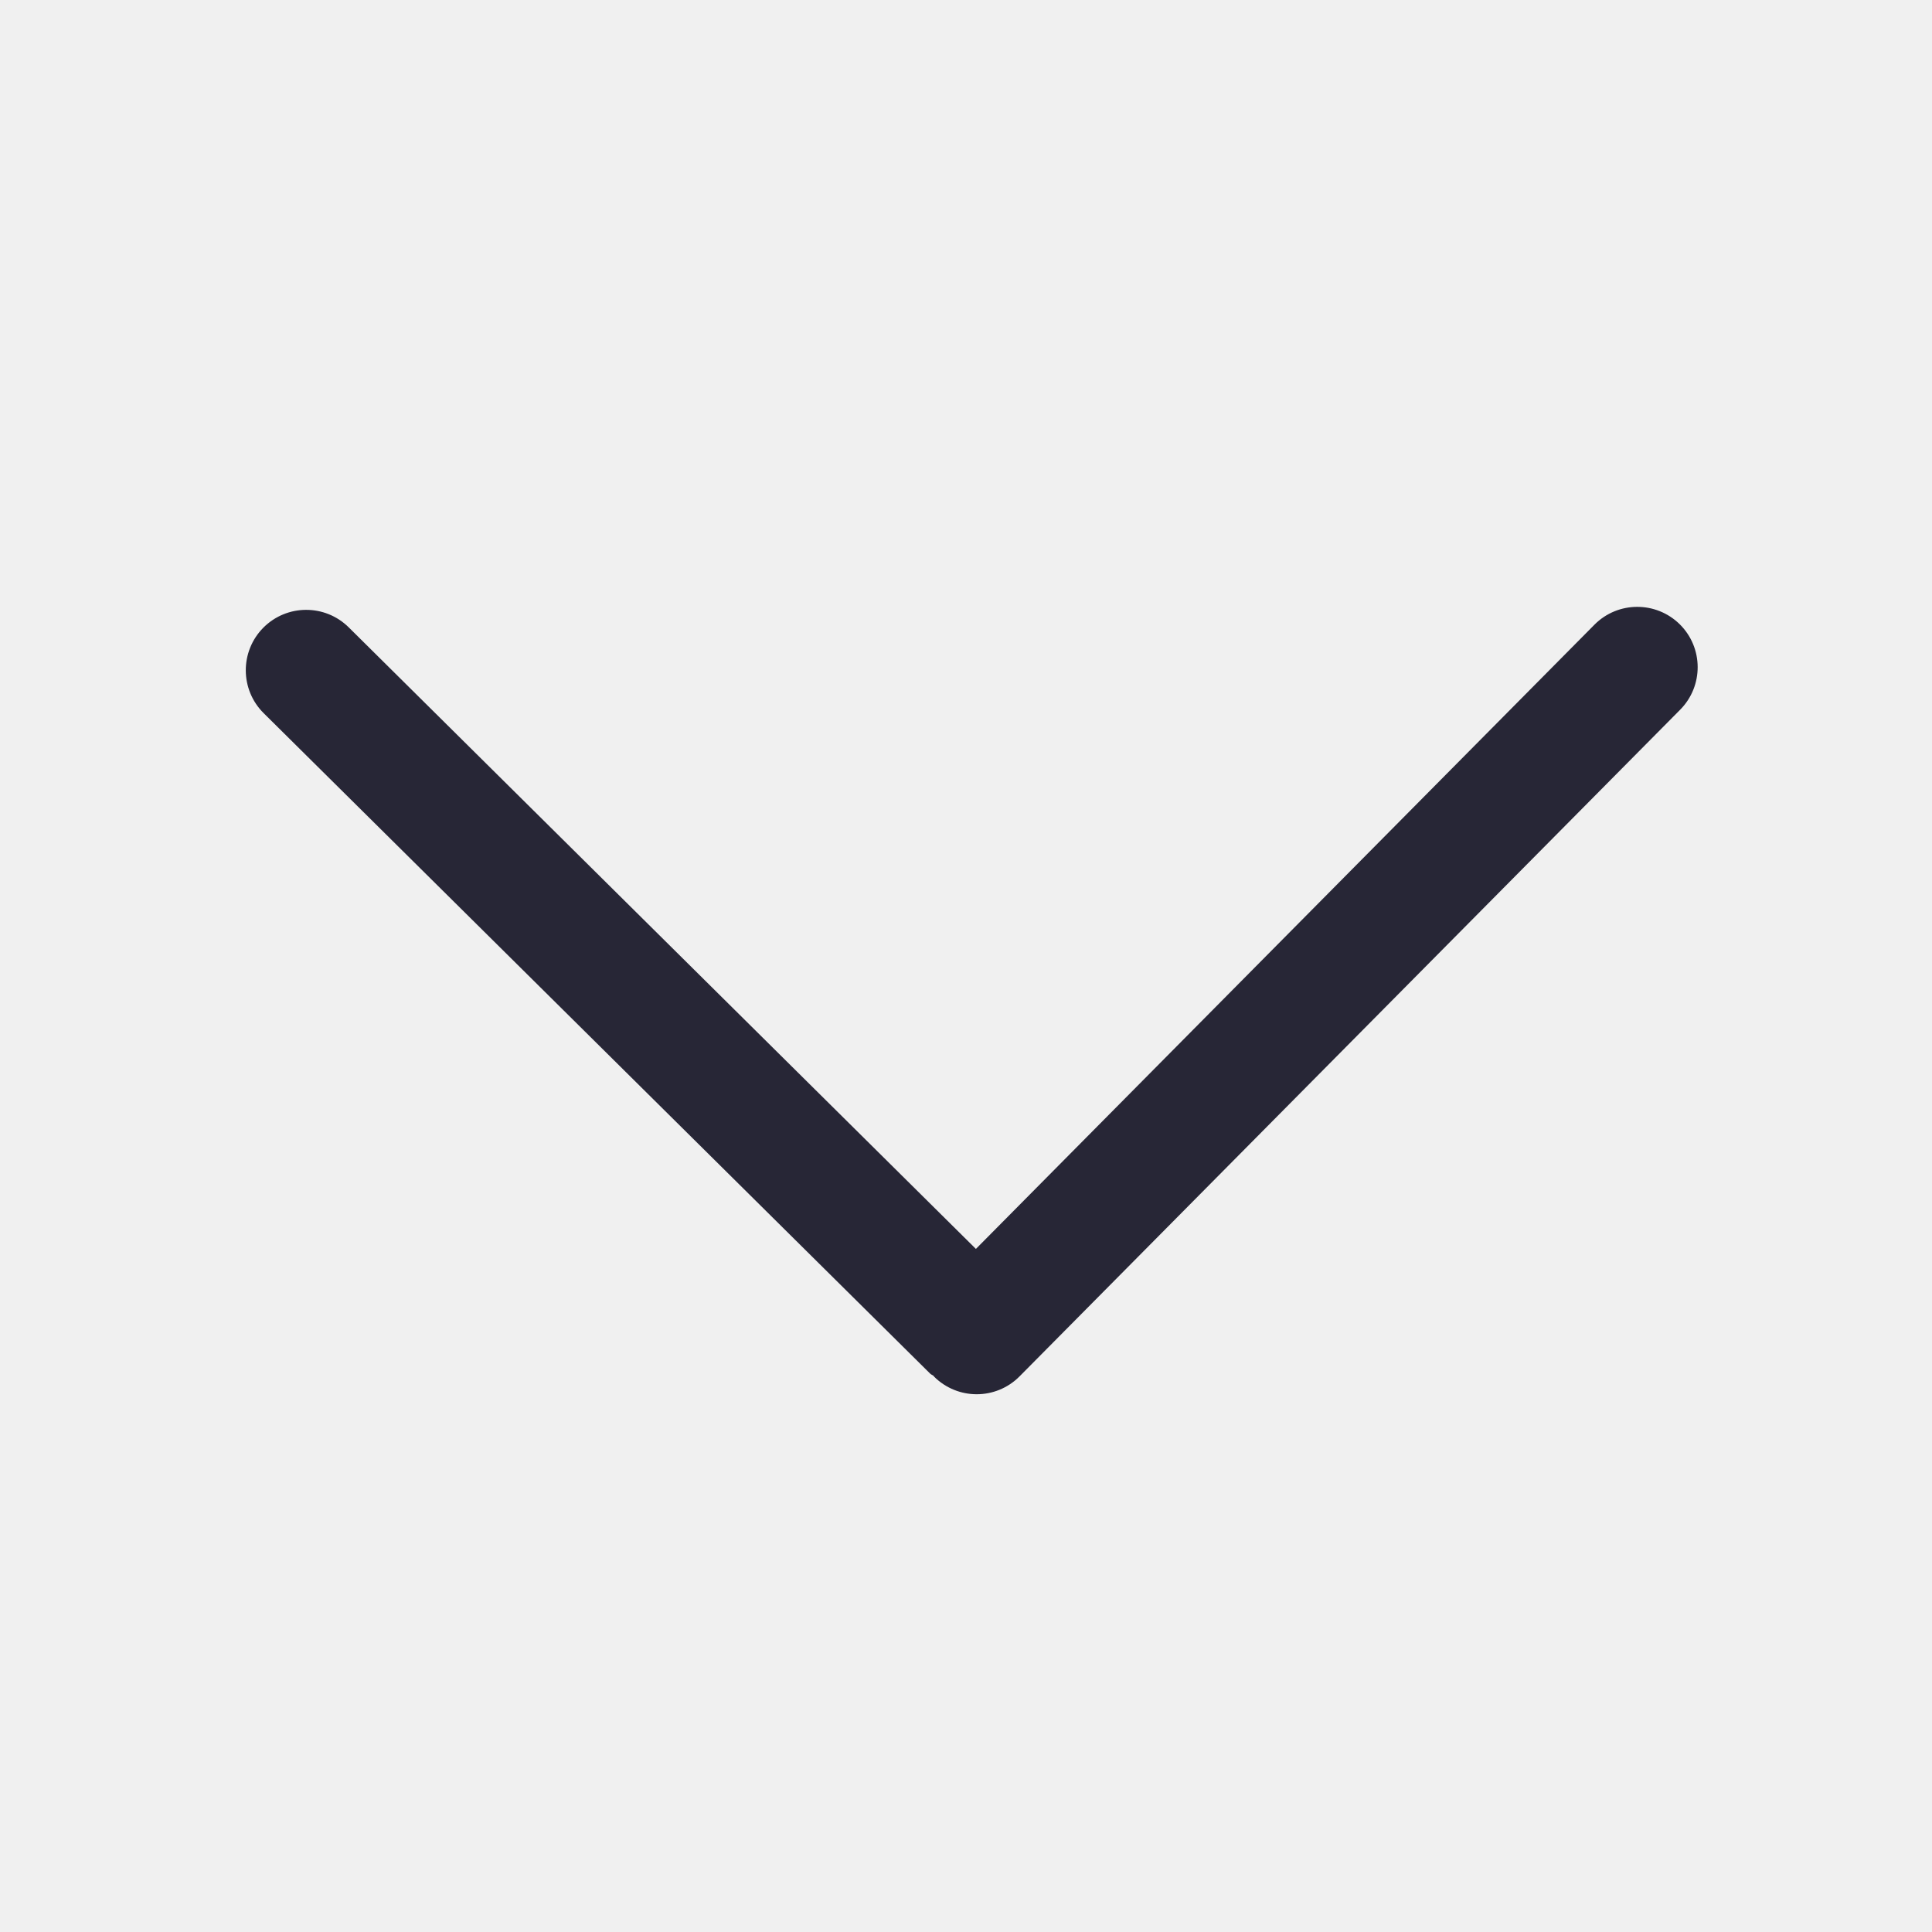
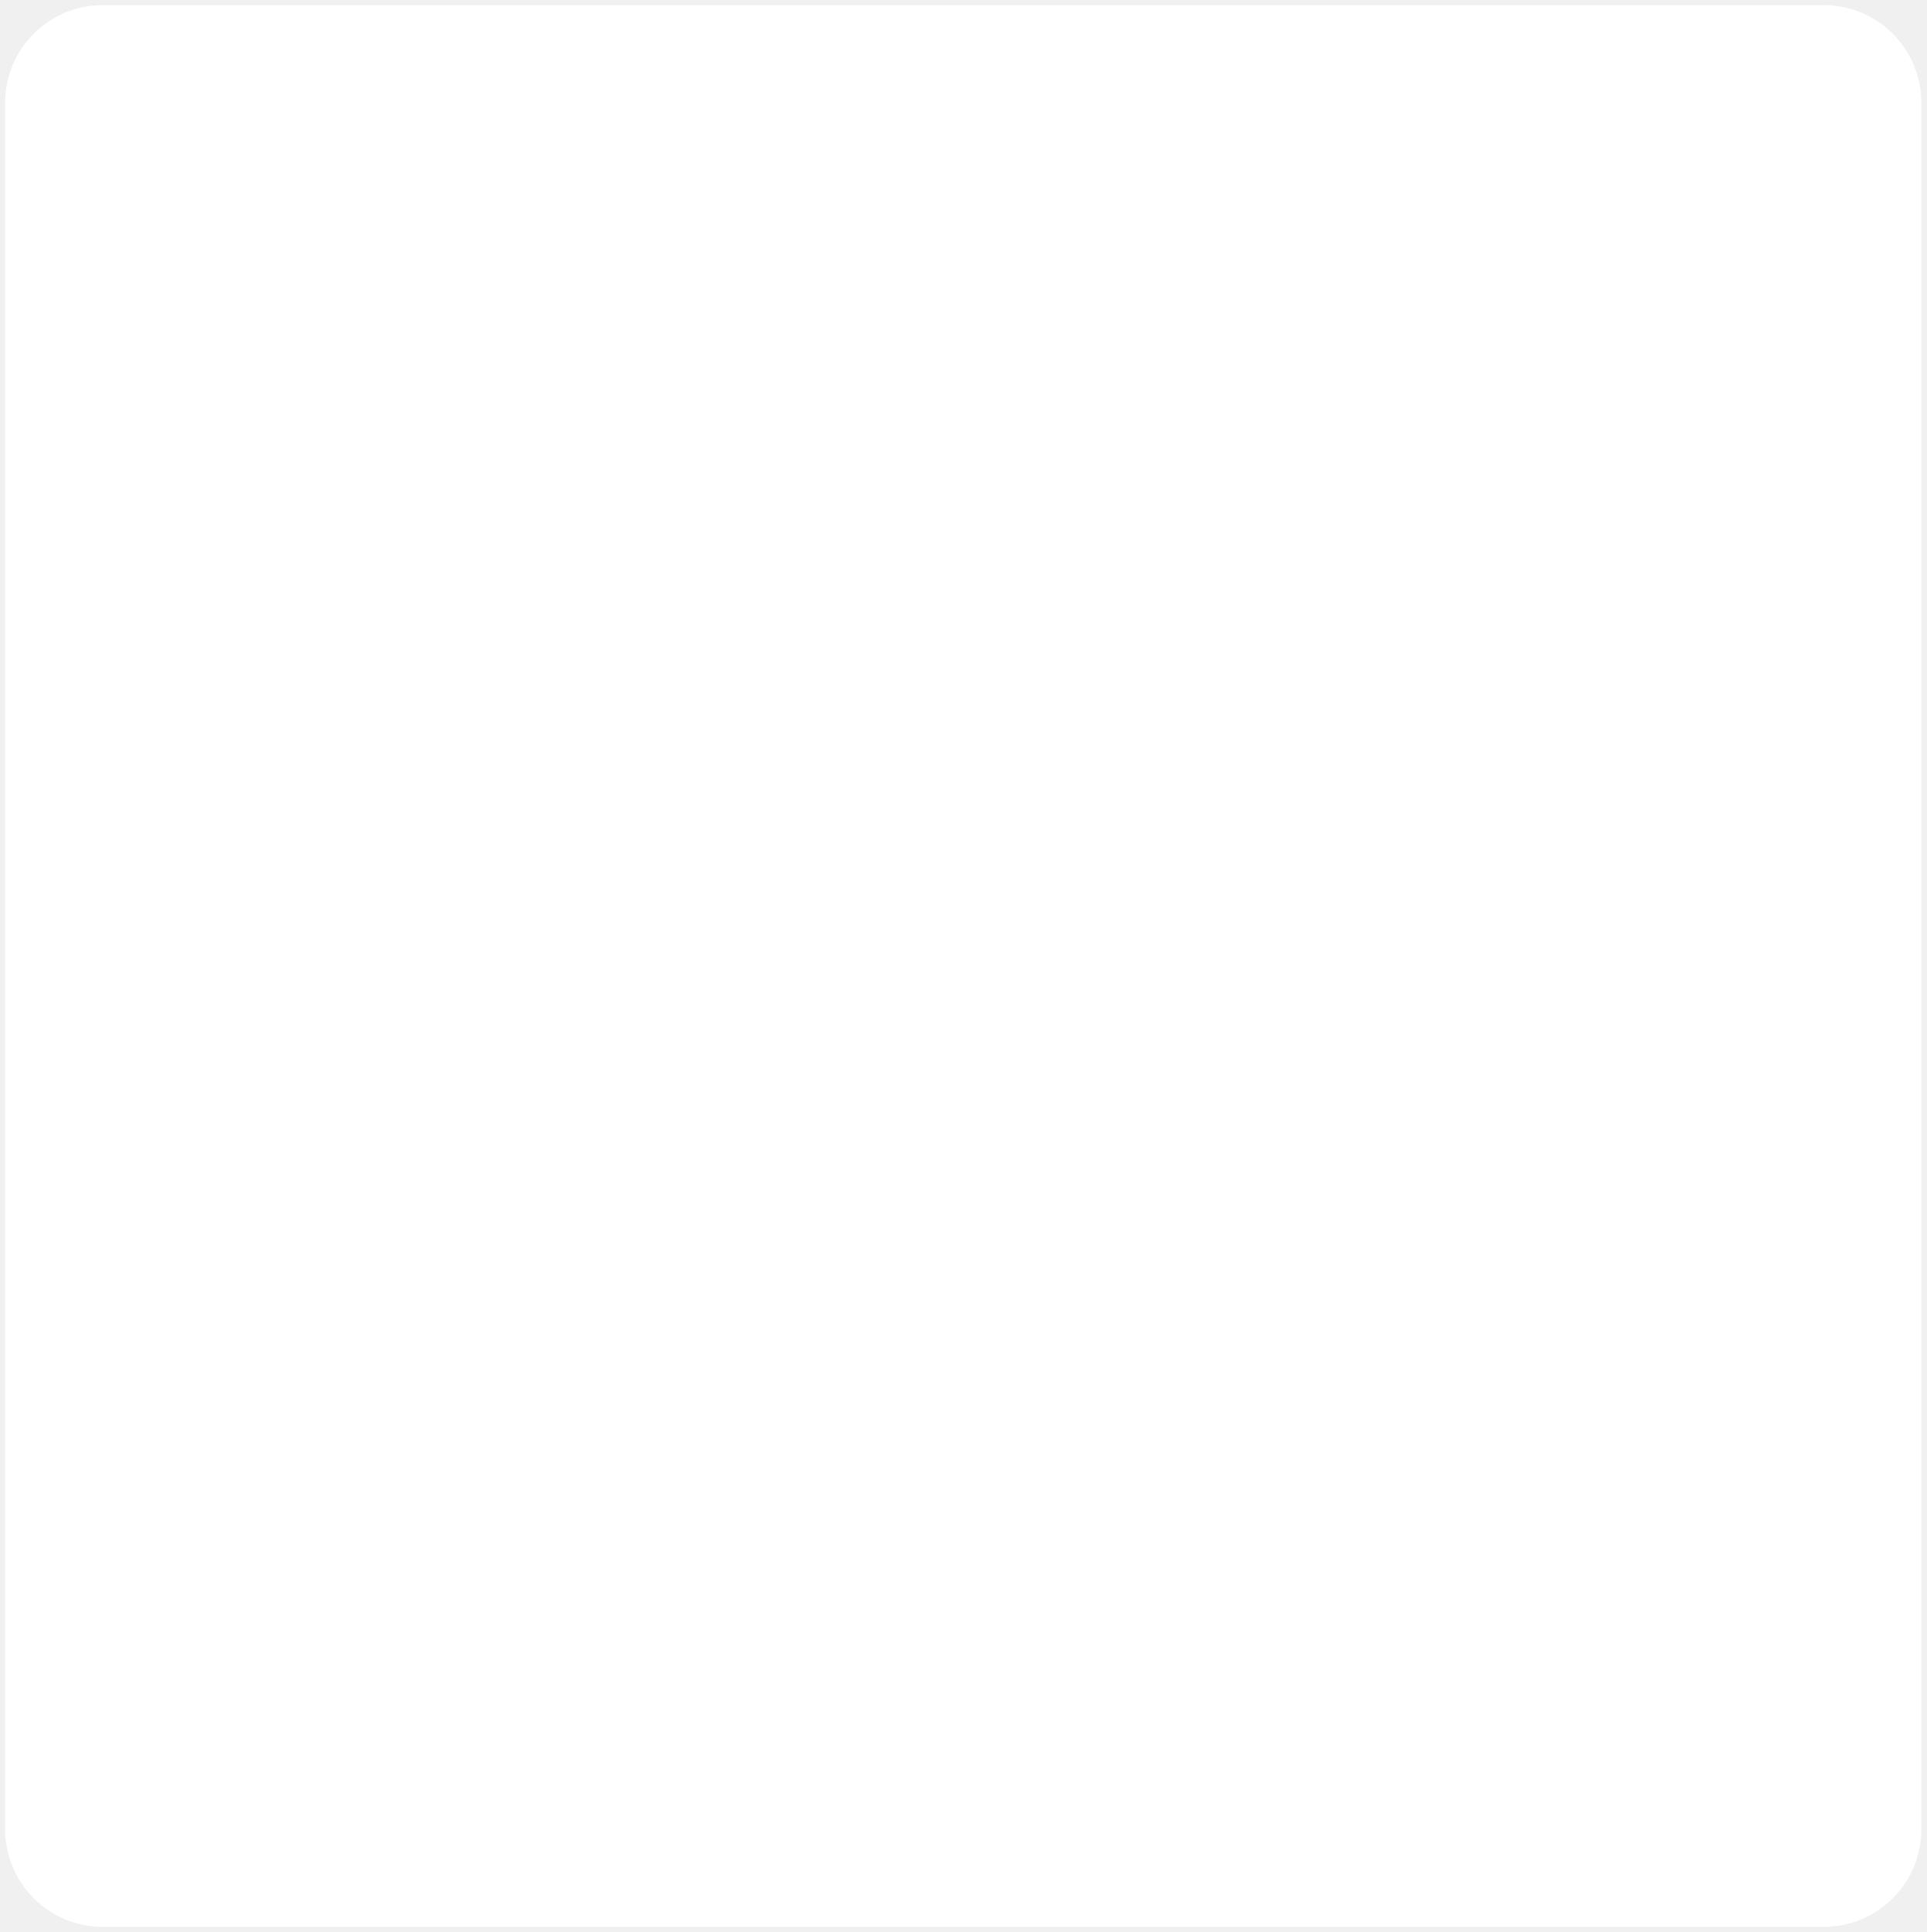
- <svg xmlns="http://www.w3.org/2000/svg" version="1.1" width="200" height="200" viewBox="0 0 200 200">
-   <defs>
-     <style type="text/css">
- @font-face {
-   font-family: "ifont";
-   src: url("//at.alicdn.com/t/font_1442373896_4754455.eot?#iefix") format("embedded-opentype"), url("//at.alicdn.com/t/font_1442373896_4754455.woff") format("woff"), url("//at.alicdn.com/t/font_1442373896_4754455.ttf") format("truetype"), url("//at.alicdn.com/t/font_1442373896_4754455.svg#ifont") format("svg");
- }
- 
- </style>
-   </defs>
-   <g class="transform-group">
-     <g transform="scale(0.1953125, 0.1953125)">
-       <path d="M890.335 330.911c-12.576-12.416-32.801-12.353-45.248 0.193L517.248 661.951 184.832 332.513c-12.576-12.447-32.801-12.353-45.281 0.193-12.447 12.576-12.353 32.832 0.193 45.281l353.312 350.112c0.544 0.544 1.247 0.673 1.792 1.183 0.127 0.127 0.16 0.287 0.287 0.416 6.239 6.176 14.4 9.28 22.528 9.28 8.224 0 16.48-3.169 22.72-9.471l350.112-353.312C902.975 363.616 902.881 343.36 890.335 330.911z" fill="#272636" />
-     </g>
+ <svg xmlns="http://www.w3.org/2000/svg" version="1.1" width="375px" height="376px">
+   <g>
+     <path d="M 1 20  A 19 19 0 0 1 20 1 L 355 1  A 19 19 0 0 1 374 20 L 374 356  A 19 19 0 0 1 355 375 L 20 375  A 19 19 0 0 1 1 356 L 1 20  Z " fill-rule="nonzero" fill="#ffffff" stroke="none" />
  </g>
</svg>
